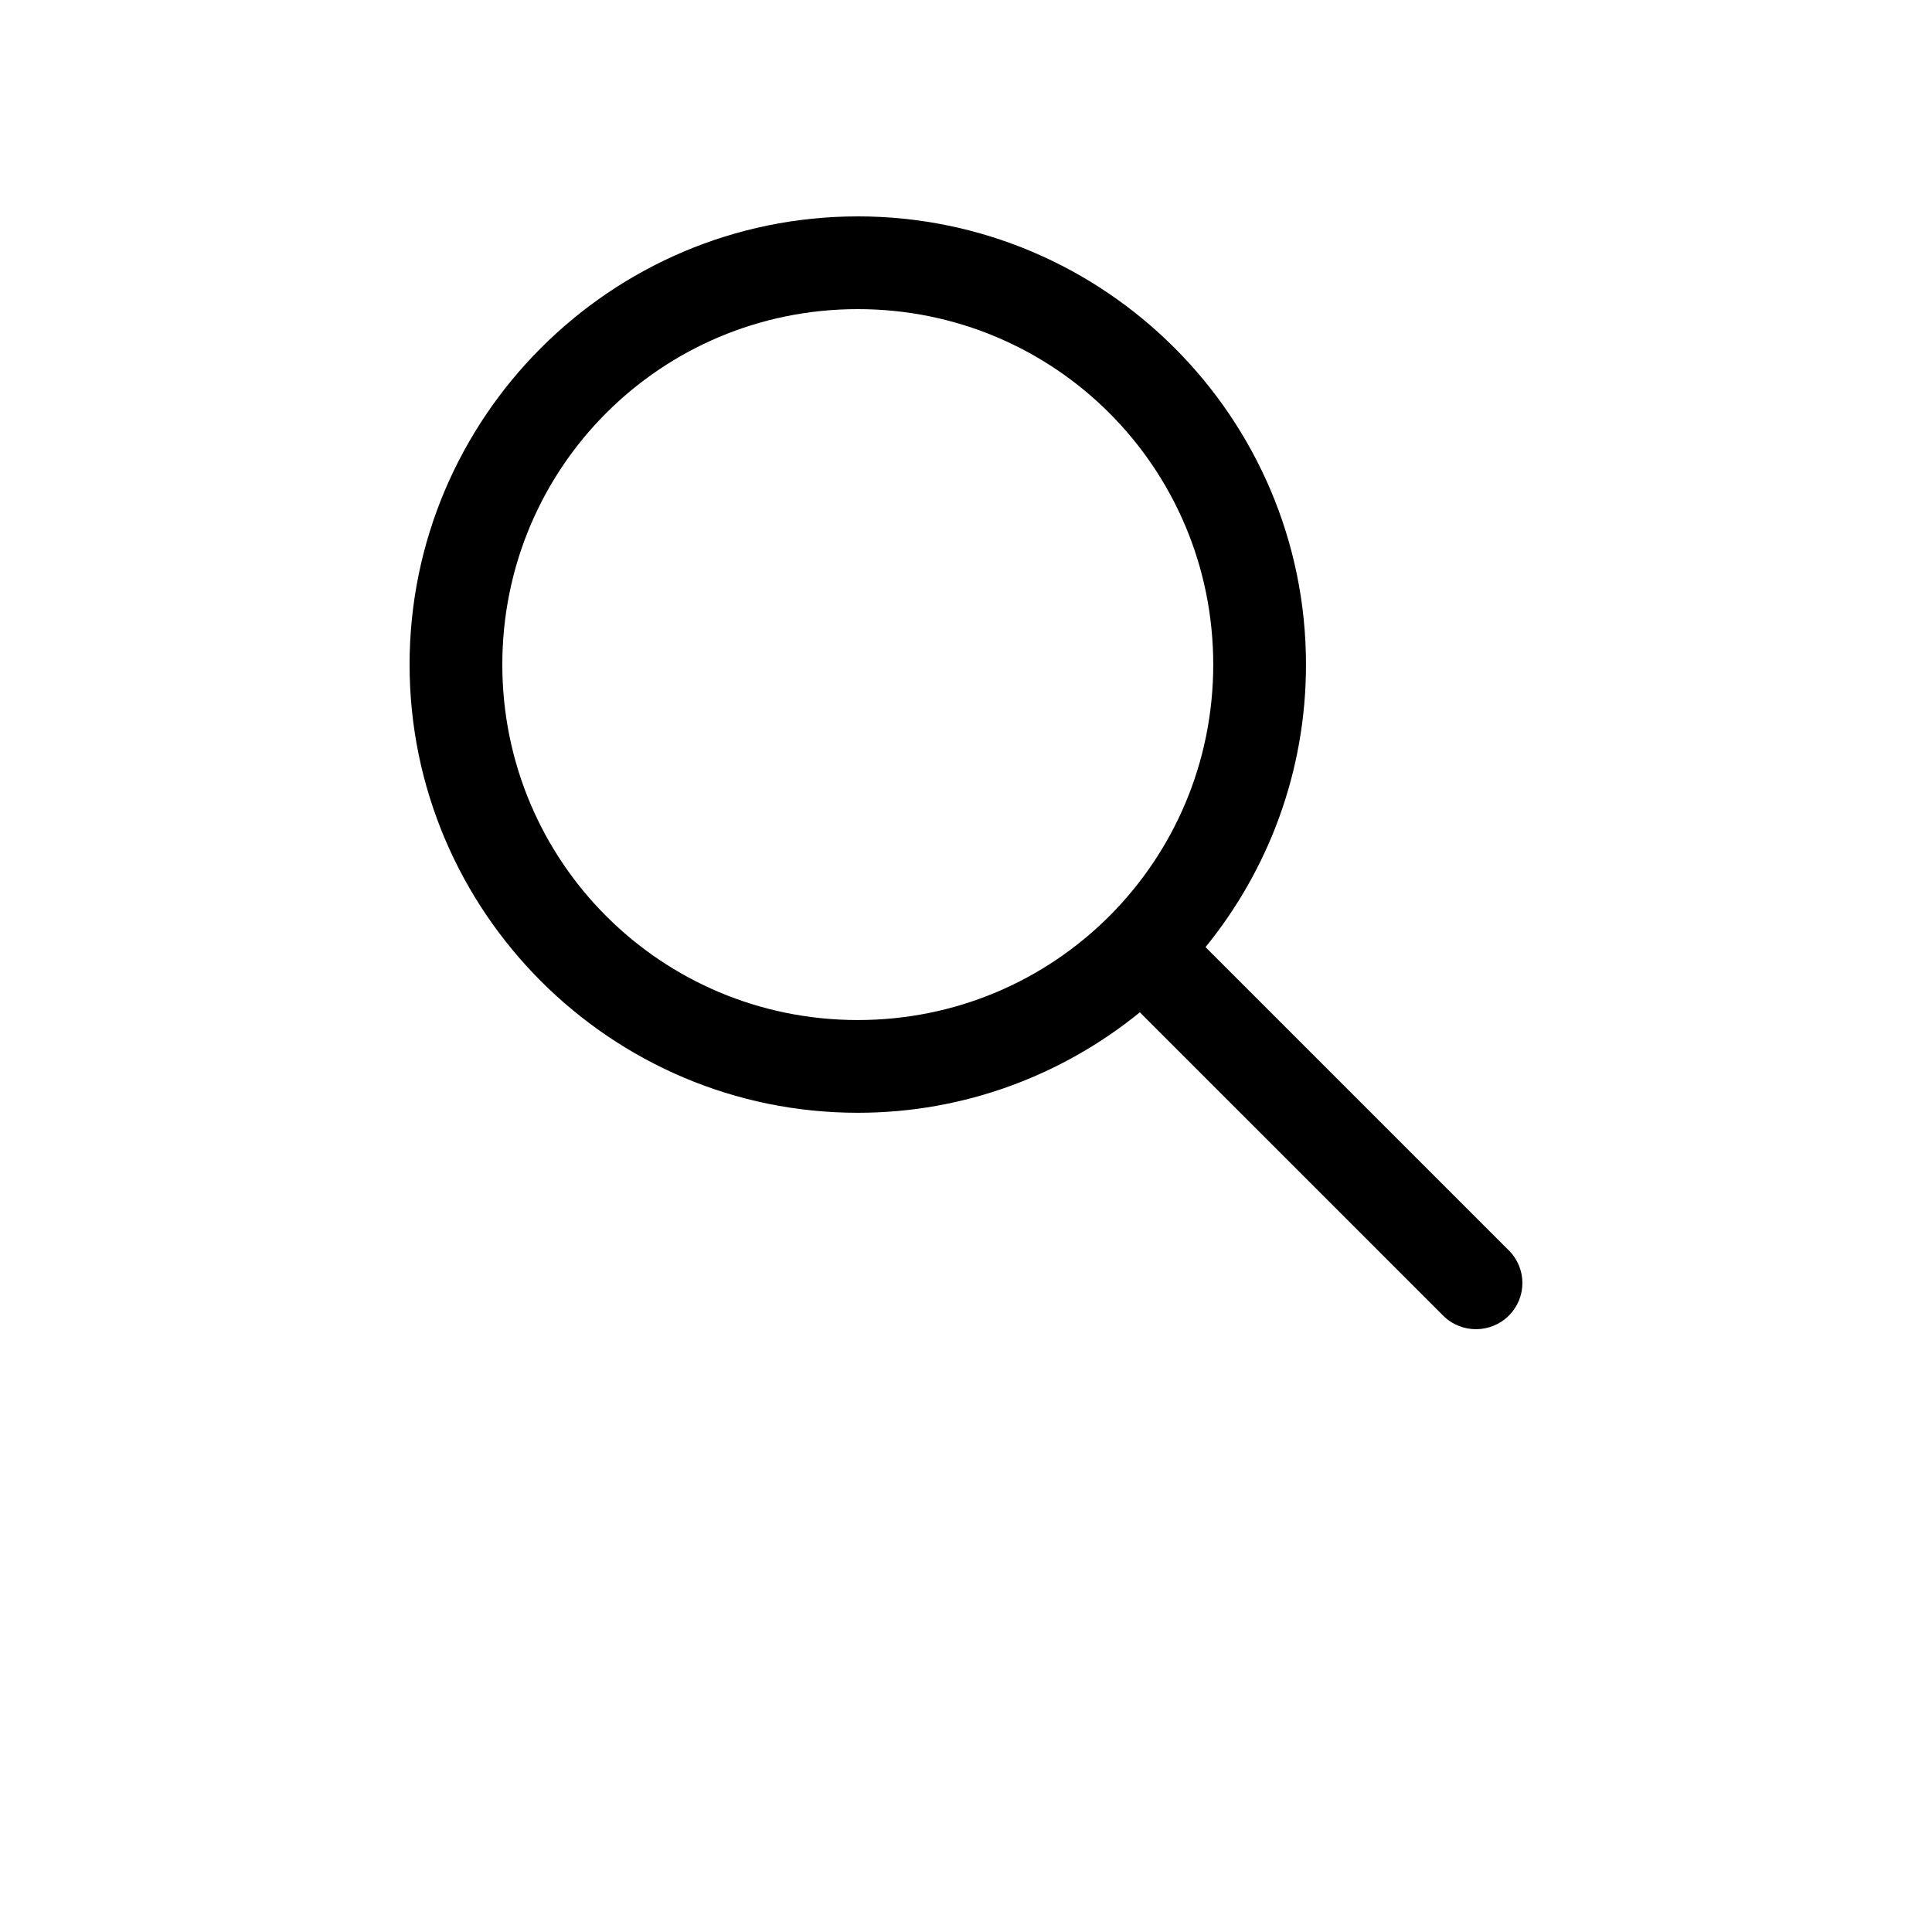
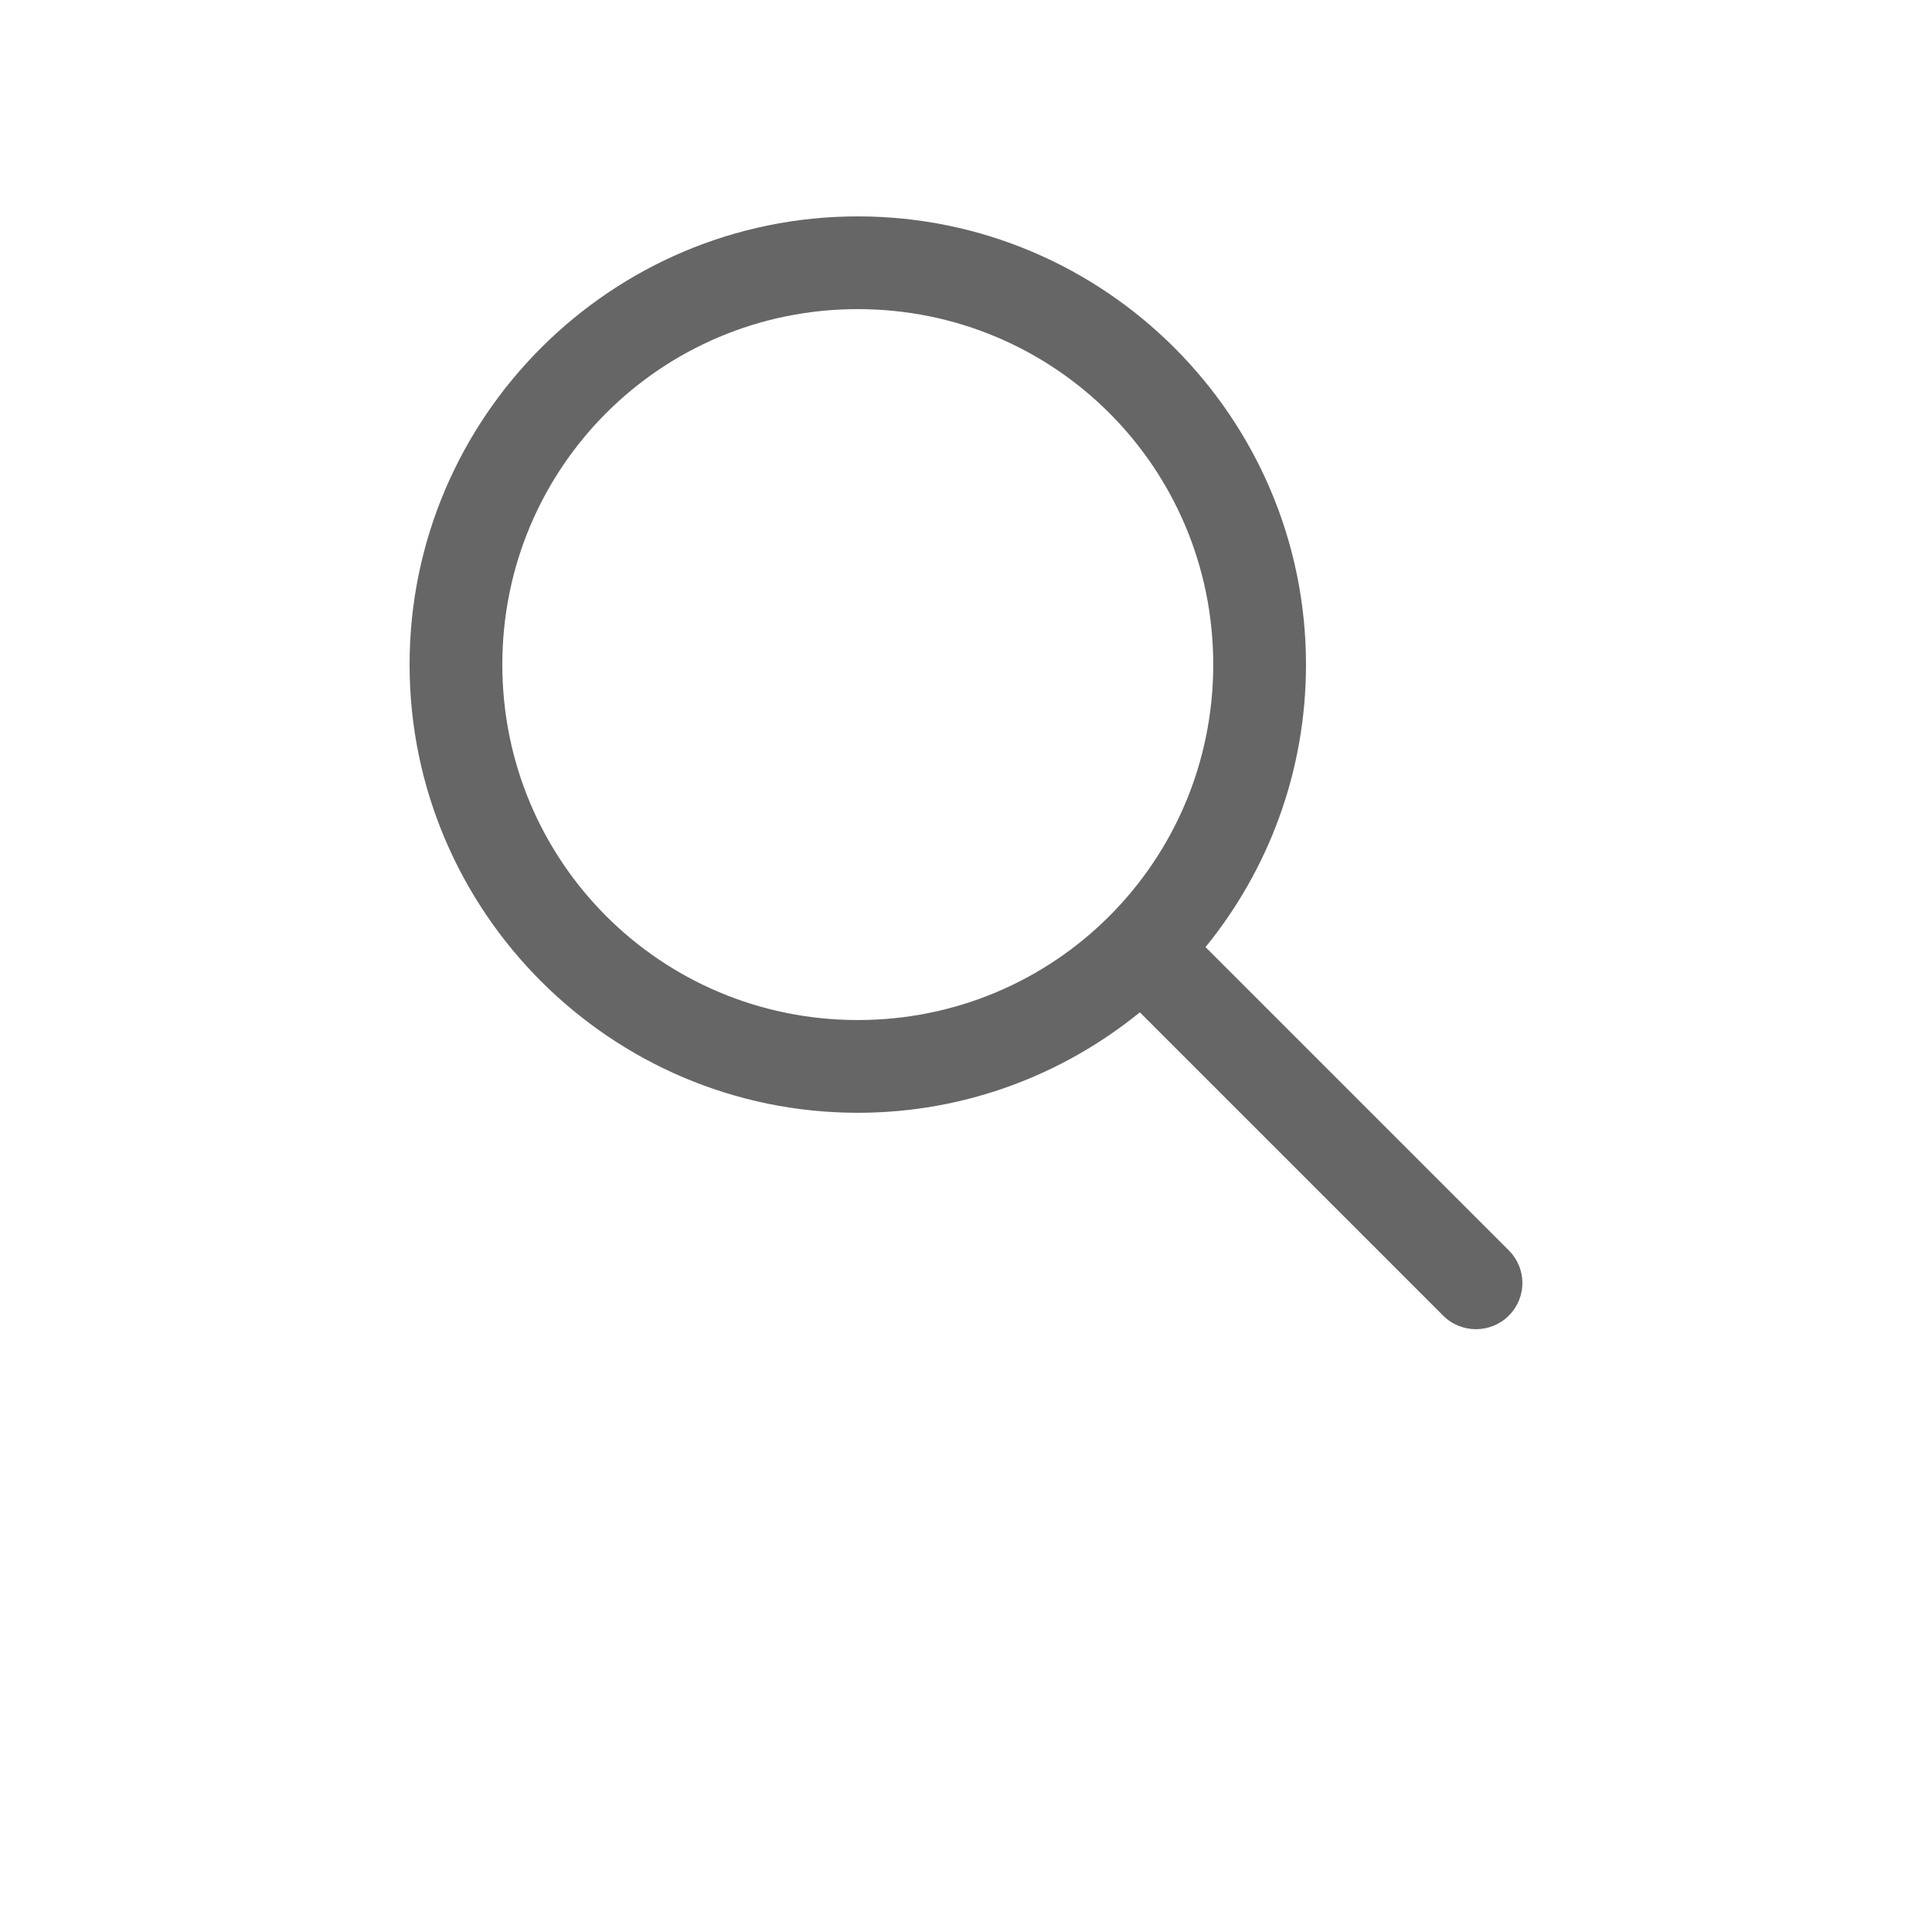
- <svg xmlns="http://www.w3.org/2000/svg" width="700pt" height="700pt" version="1.1" viewBox="0 0 700 700">
+ <svg xmlns="http://www.w3.org/2000/svg" width="700pt" height="700pt" version="1.1" viewBox="0 0 700 700" fill="#666">
  <g>
    <path d="m310.79 78.402c-89.488 0-162.39 72.902-162.39 162.39s72.906 162.39 162.39 162.39c38.703 0 74.254-13.68 102.2-36.398l109.89 109.89c6.559 6.559 17.238 6.559 23.797 0 6.559-6.559 6.559-17.062 0-23.625l-109.89-109.89c22.762-27.957 36.398-63.625 36.398-102.37 0-89.488-72.906-162.39-162.39-162.39zm0 33.598c71.328 0 128.79 57.465 128.79 128.79s-57.465 128.79-128.79 128.79-128.79-57.465-128.79-128.79 57.465-128.79 128.79-128.79z" />
  </g>
</svg>
